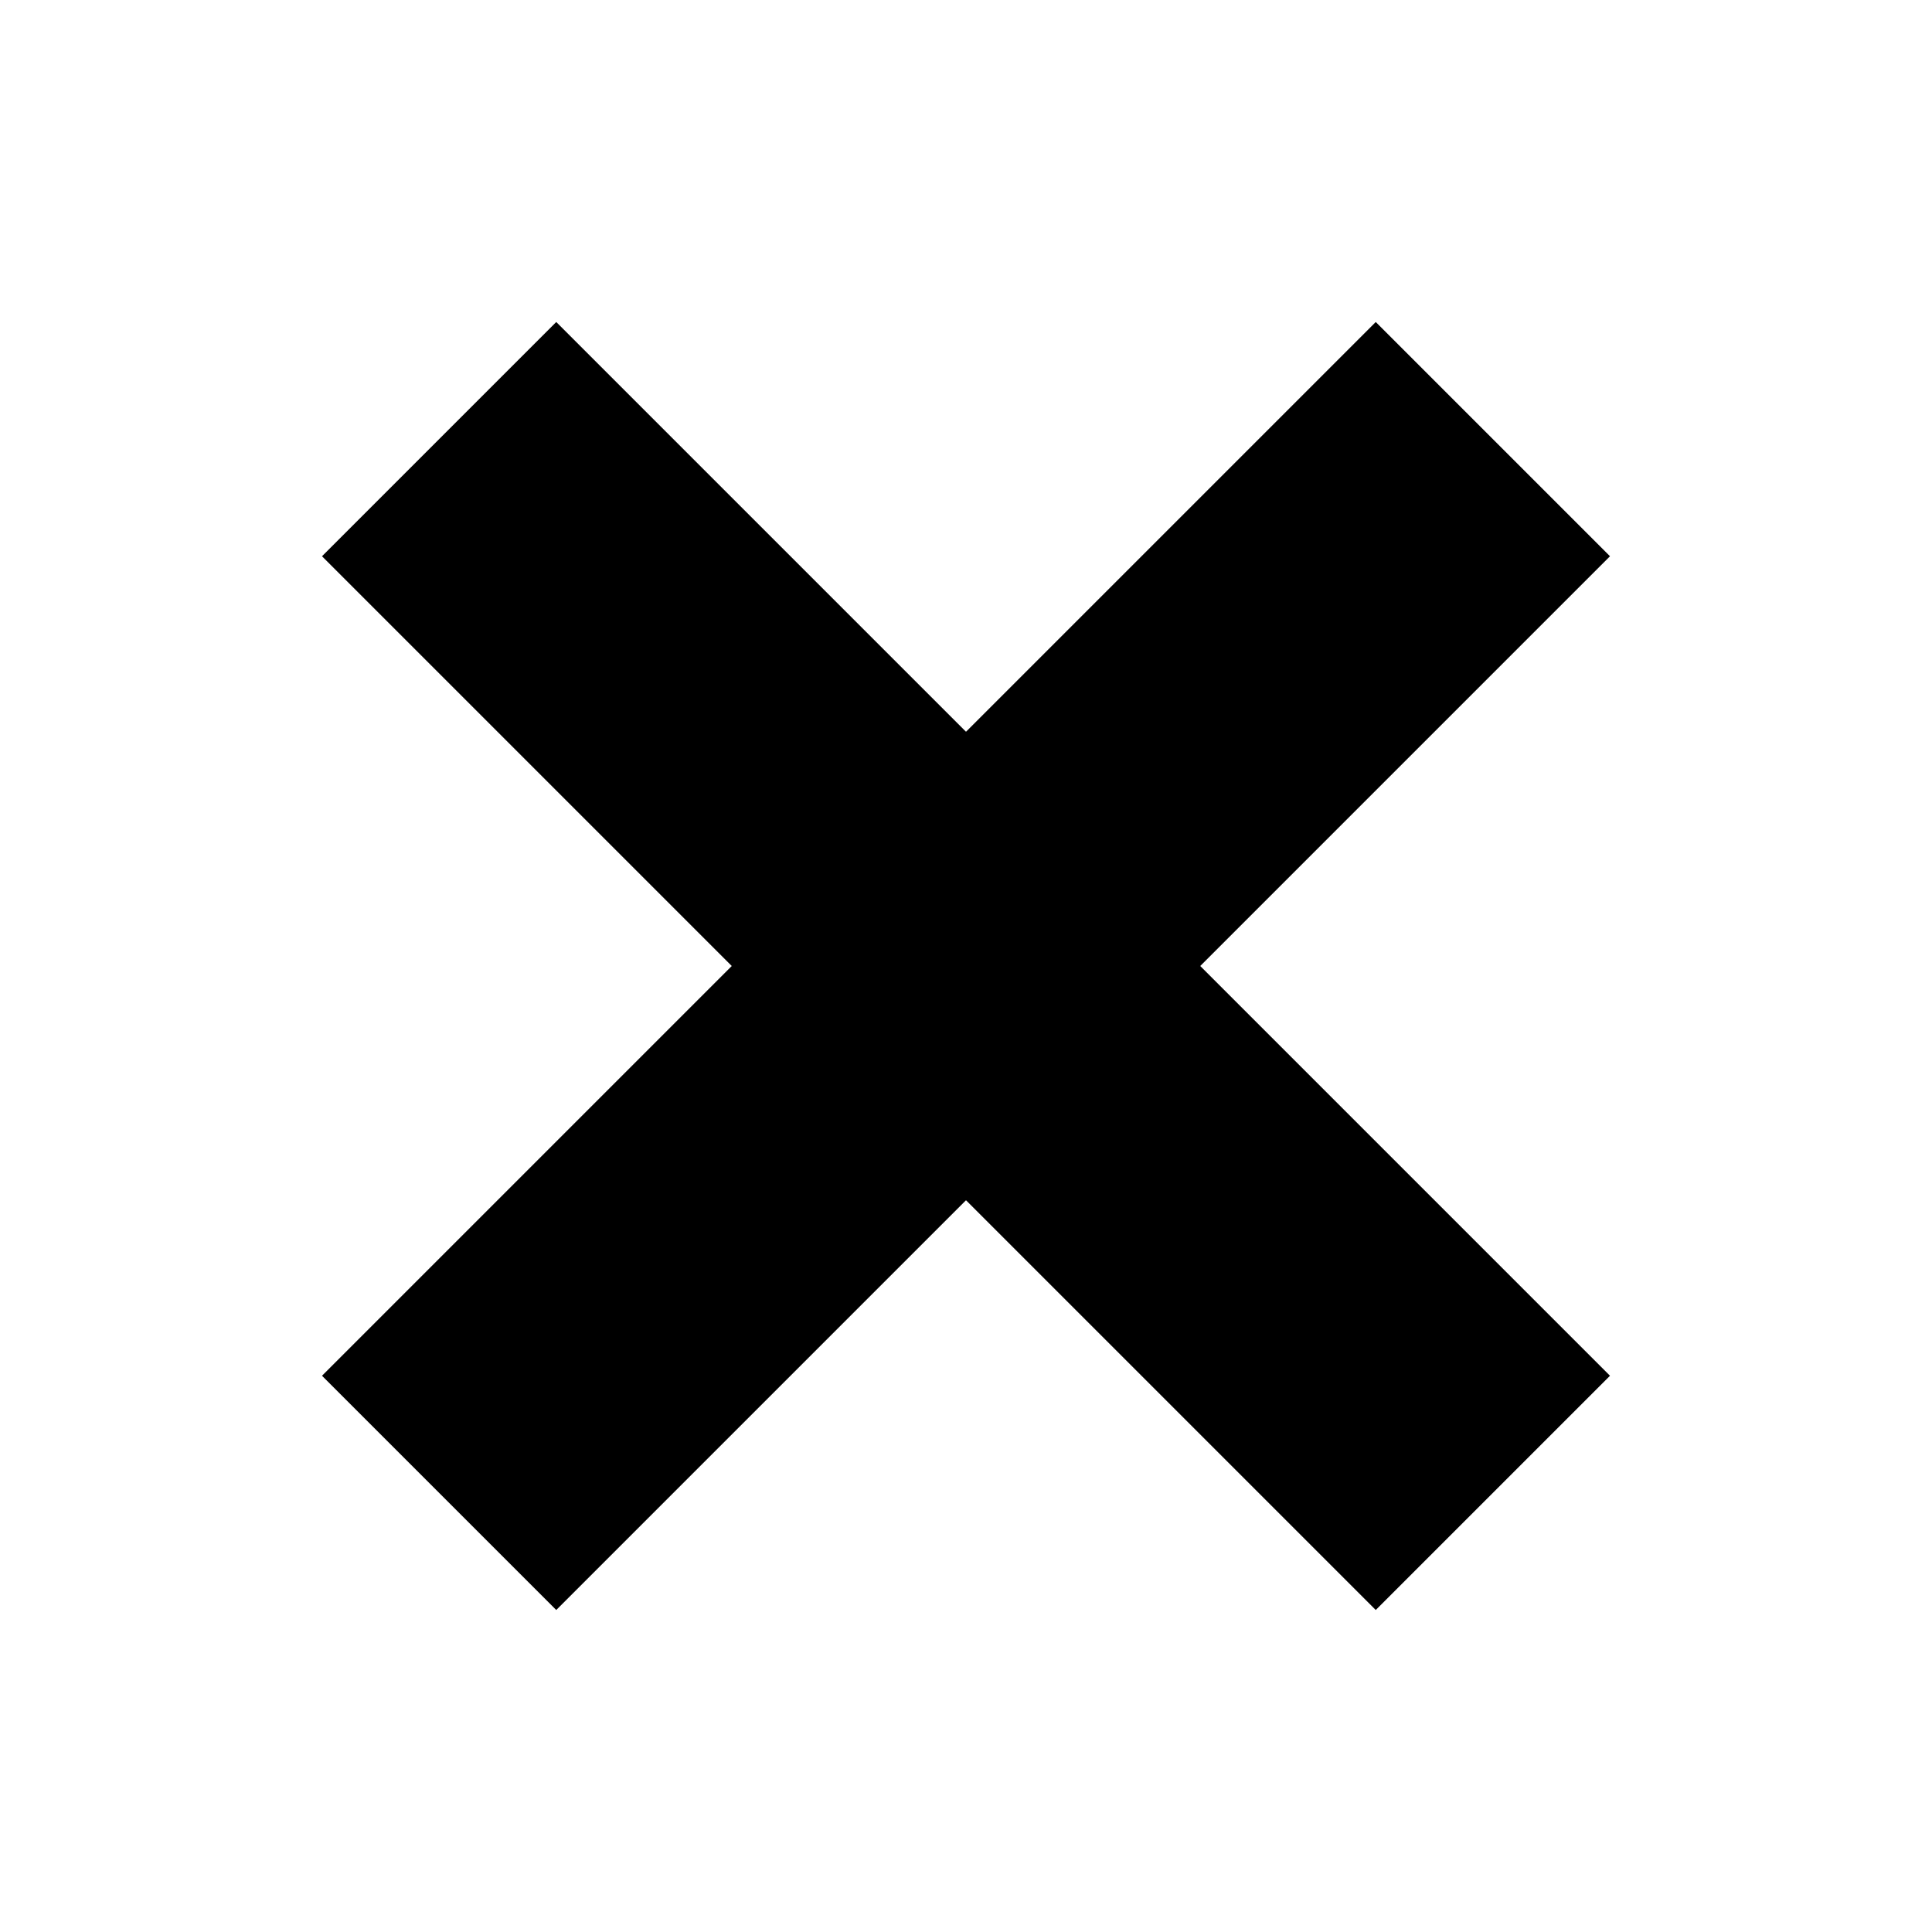
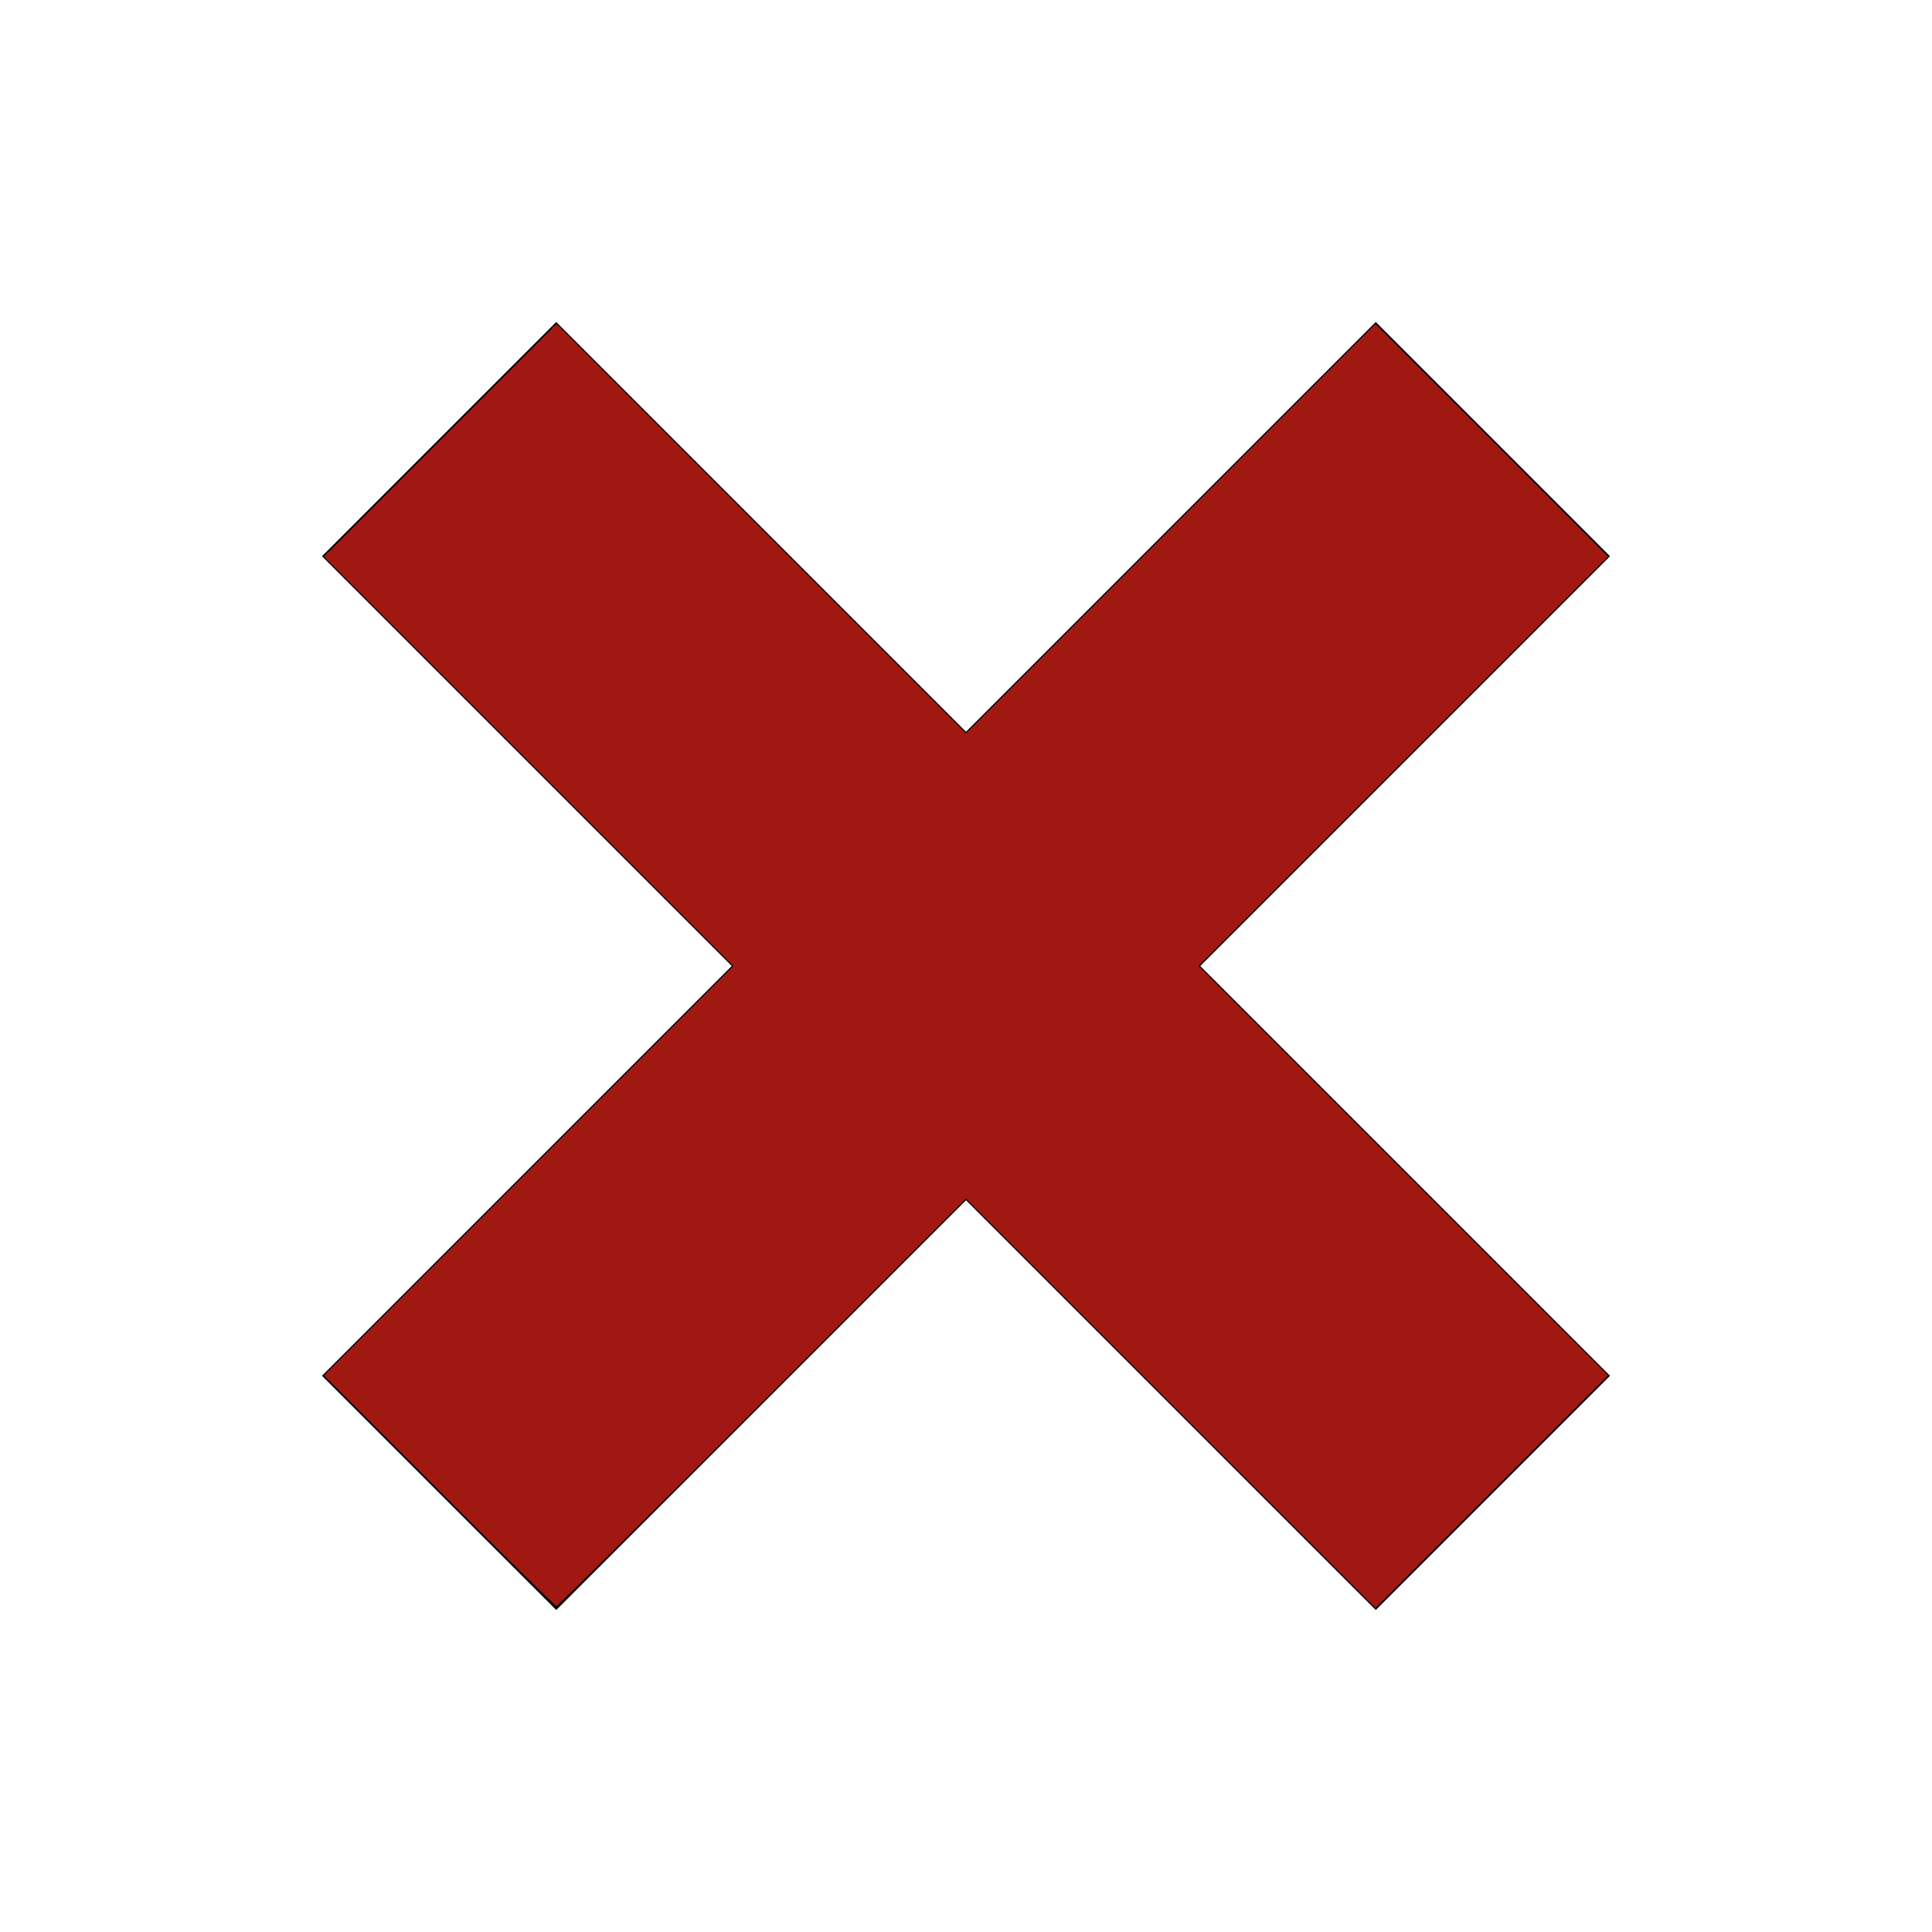
- <svg xmlns="http://www.w3.org/2000/svg" id="mdi-close-thick" viewBox="0 0 24 24">
-   <path d="M20 6.91L17.09 4L12 9.09L6.91 4L4 6.91L9.09 12L4 17.09L6.91 20L12 14.91L17.09 20L20 17.09L14.91 12L20 6.91Z" />
+ <svg xmlns="http://www.w3.org/2000/svg" id="mdi-close-thick" viewBox="0 0 24 24" version="1.1">
+   <defs id="defs1" />
+   <path d="M20 6.91L17.09 4L12 9.09L6.91 4L4 6.91L9.09 12L4 17.09L6.91 20L12 14.91L17.09 20L20 17.09L14.91 12L20 6.91Z" id="path1" />
+   <path style="fill:#a11813;stroke-width:0.049;fill-opacity:1" d="M 5.457,18.518 4.025,17.086 6.568,14.543 9.111,12 6.568,9.457 4.025,6.914 5.469,5.469 6.914,4.025 9.457,6.568 12,9.111 14.543,6.568 17.086,4.025 18.531,5.469 19.975,6.914 17.432,9.457 14.889,12 l 2.543,2.543 2.543,2.543 -1.444,1.444 -1.444,1.444 L 14.543,17.432 12,14.889 9.469,17.42 c -1.392,1.392 -2.542,2.531 -2.556,2.531 -0.014,0 -0.669,-0.644 -1.456,-1.432 z" id="path2" />
</svg>
